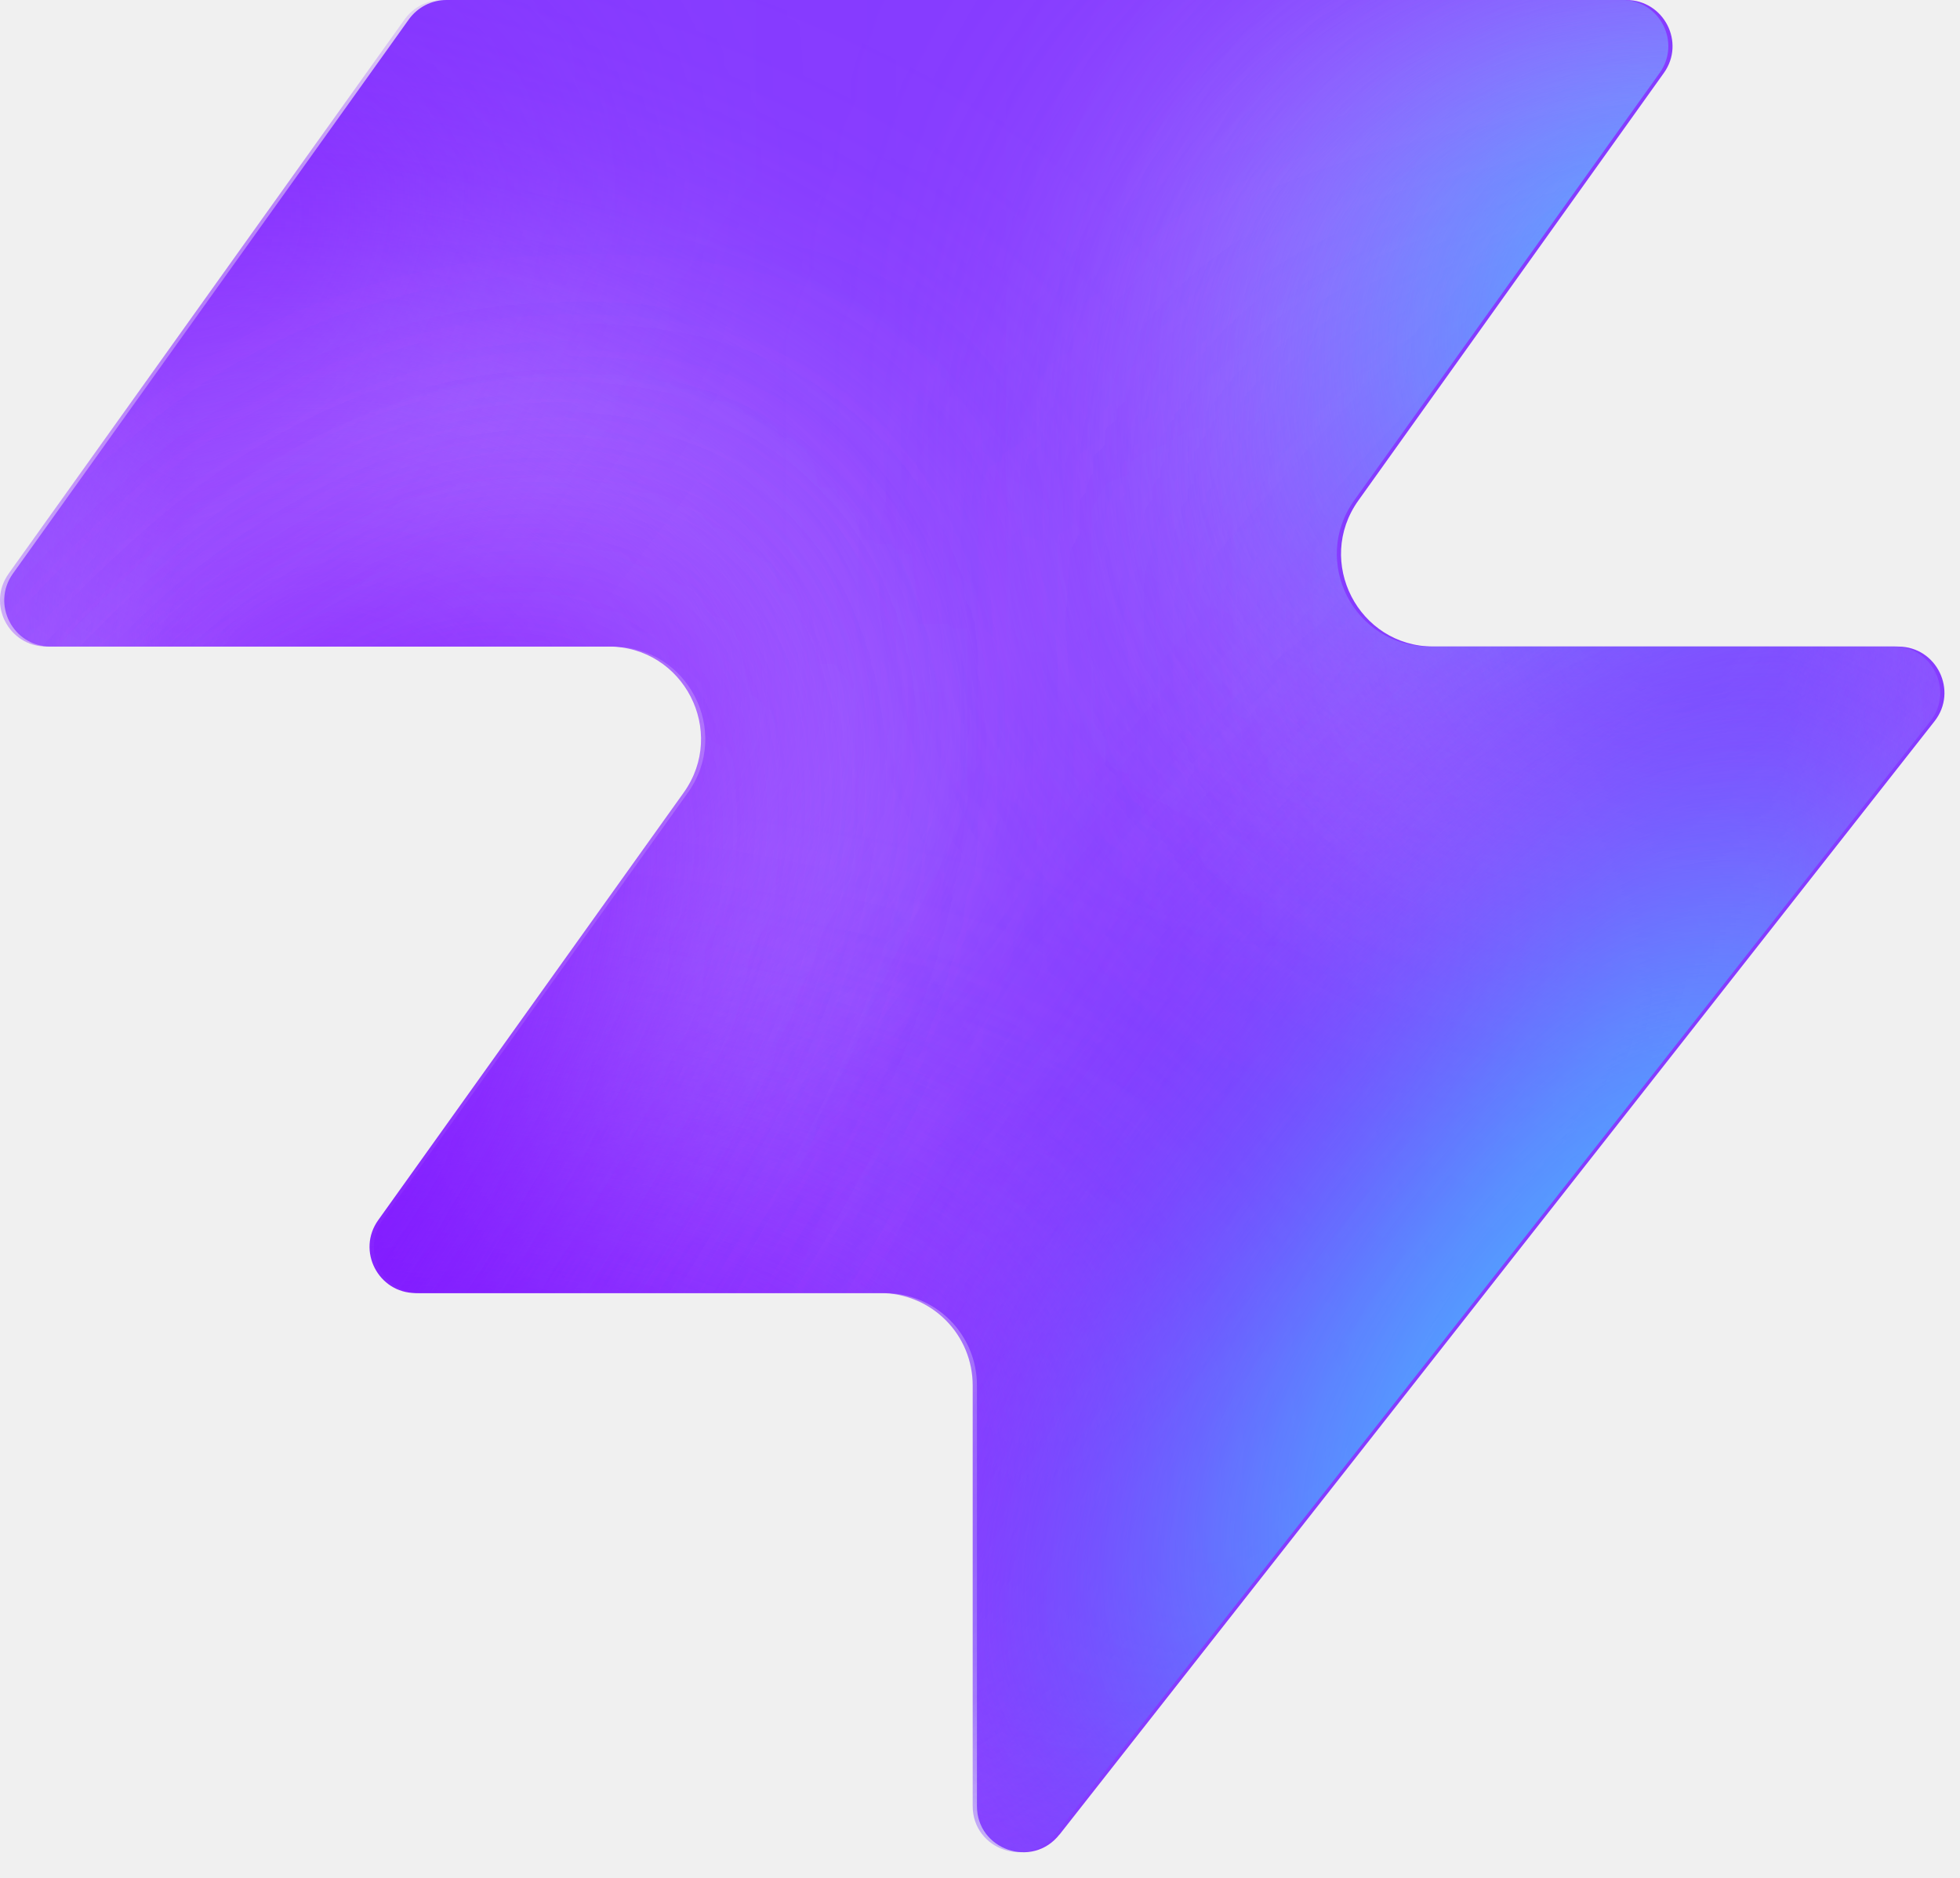
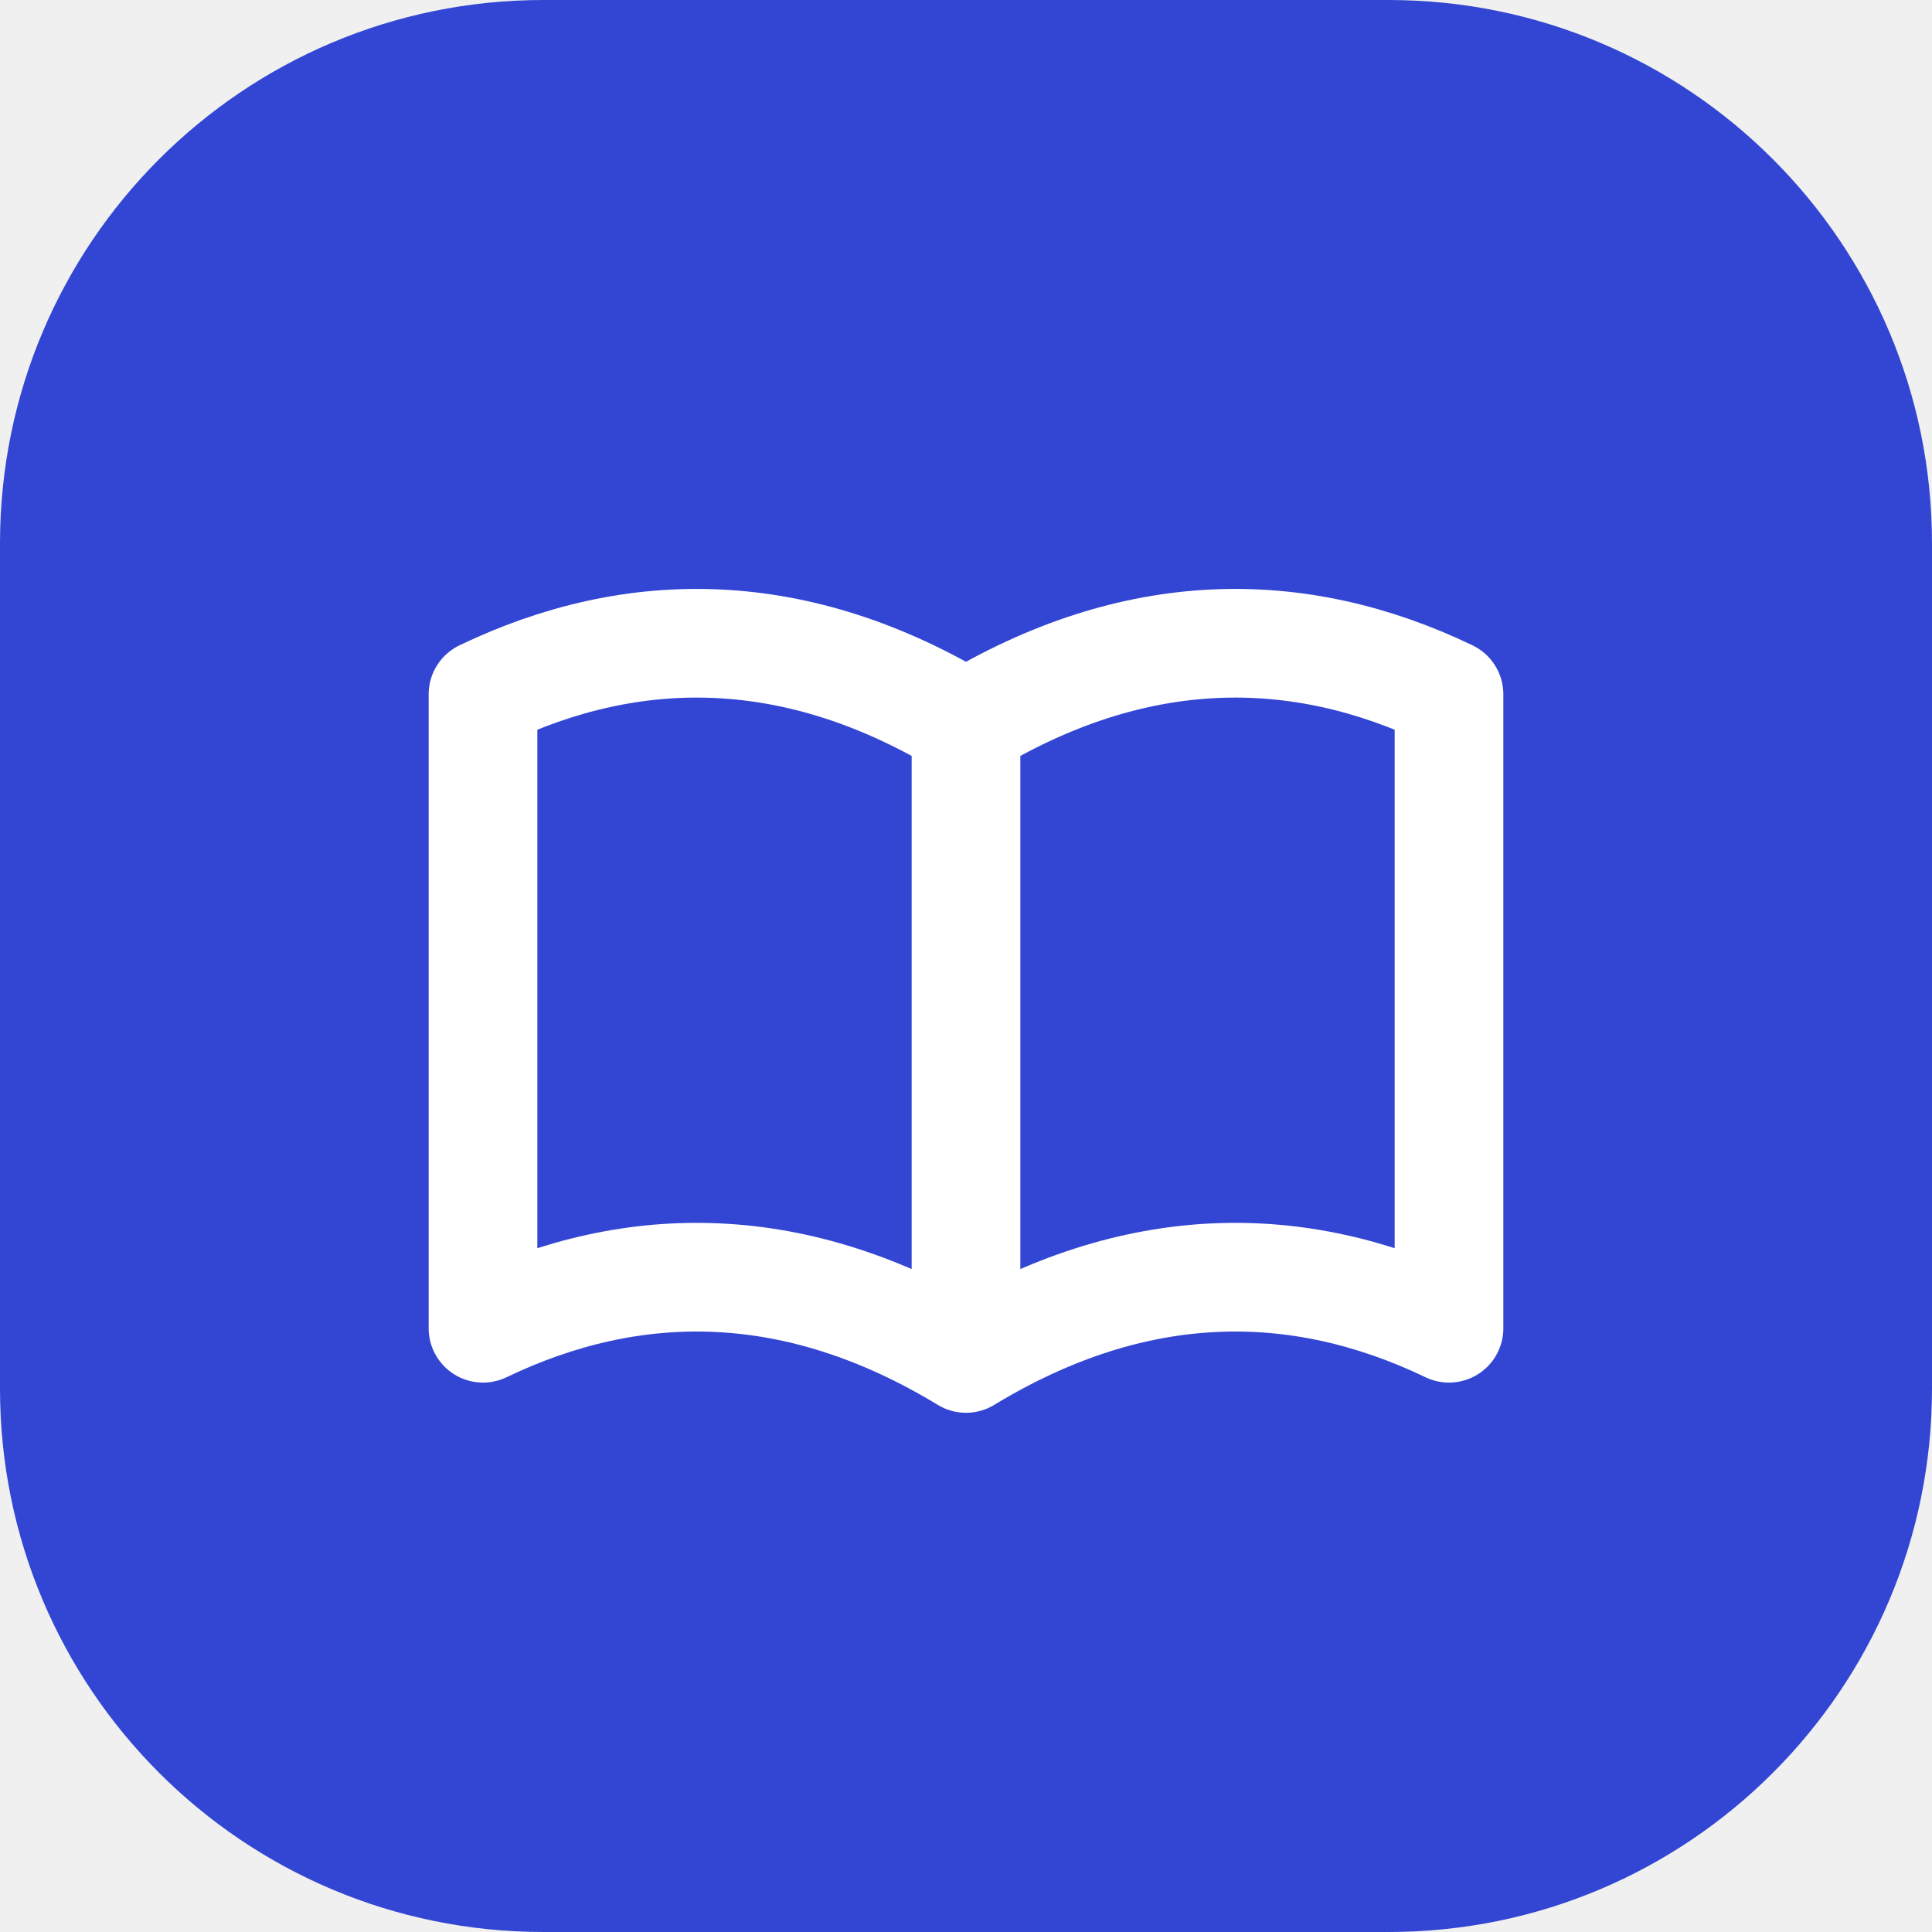
- <svg xmlns="http://www.w3.org/2000/svg" width="48" height="46" fill="none" viewBox="0 0 48 46">
-   <path fill="#863bff" d="M25.946 44.938c-.664.845-2.021.375-2.021-.698V33.937a2.26 2.26 0 0 0-2.262-2.262H10.287c-.92 0-1.456-1.04-.92-1.788l7.48-10.471c1.07-1.497 0-3.578-1.842-3.578H1.237c-.92 0-1.456-1.04-.92-1.788L10.013.474c.214-.297.556-.474.92-.474h28.894c.92 0 1.456 1.04.92 1.788l-7.48 10.471c-1.07 1.498 0 3.579 1.842 3.579h11.377c.943 0 1.473 1.088.89 1.83L25.947 44.94z" style="fill:#863bff;fill:color(display-p3 .525 .23 1);fill-opacity:1" />
-   <mask id="a" width="48" height="46" x="0" y="0" maskUnits="userSpaceOnUse" style="mask-type:alpha">
-     <path fill="#000" d="M25.842 44.938c-.664.844-2.021.375-2.021-.698V33.937a2.26 2.26 0 0 0-2.262-2.262H10.183c-.92 0-1.456-1.04-.92-1.788l7.48-10.471c1.07-1.498 0-3.579-1.842-3.579H1.133c-.92 0-1.456-1.04-.92-1.787L9.91.473c.214-.297.556-.474.92-.474h28.894c.92 0 1.456 1.04.92 1.788l-7.48 10.471c-1.07 1.498 0 3.578 1.842 3.578h11.377c.943 0 1.473 1.088.89 1.832L25.843 44.94z" style="fill:#000;fill-opacity:1" />
-   </mask>
-   <g mask="url(#a)">
-     <g filter="url(#b)">
-       <ellipse cx="5.508" cy="14.704" fill="#ede6ff" rx="5.508" ry="14.704" style="fill:#ede6ff;fill:color(display-p3 .927 .903 1);fill-opacity:1" transform="matrix(.00324 1 1 -.00324 -4.47 31.516)" />
-     </g>
-     <g filter="url(#c)">
-       <ellipse cx="10.399" cy="29.851" fill="#ede6ff" rx="10.399" ry="29.851" style="fill:#ede6ff;fill:color(display-p3 .927 .903 1);fill-opacity:1" transform="matrix(.00324 1 1 -.00324 -39.328 7.883)" />
-     </g>
-     <g filter="url(#d)">
-       <ellipse cx="5.508" cy="30.487" fill="#7e14ff" rx="5.508" ry="30.487" style="fill:#7e14ff;fill:color(display-p3 .492 .077 1);fill-opacity:1" transform="rotate(89.814 -25.913 -14.639)scale(1 -1)" />
-     </g>
-     <g filter="url(#e)">
-       <ellipse cx="5.508" cy="30.599" fill="#7e14ff" rx="5.508" ry="30.599" style="fill:#7e14ff;fill:color(display-p3 .492 .077 1);fill-opacity:1" transform="rotate(89.814 -32.644 -3.334)scale(1 -1)" />
-     </g>
-     <g filter="url(#f)">
-       <ellipse cx="5.508" cy="30.599" fill="#7e14ff" rx="5.508" ry="30.599" style="fill:#7e14ff;fill:color(display-p3 .492 .077 1);fill-opacity:1" transform="matrix(.00324 1 1 -.00324 -34.34 30.47)" />
-     </g>
-     <g filter="url(#g)">
-       <ellipse cx="14.072" cy="22.078" fill="#ede6ff" rx="14.072" ry="22.078" style="fill:#ede6ff;fill:color(display-p3 .927 .903 1);fill-opacity:1" transform="rotate(93.35 24.506 48.493)scale(-1 1)" />
-     </g>
-     <g filter="url(#h)">
-       <ellipse cx="3.47" cy="21.501" fill="#7e14ff" rx="3.47" ry="21.501" style="fill:#7e14ff;fill:color(display-p3 .492 .077 1);fill-opacity:1" transform="rotate(89.009 28.708 47.59)scale(-1 1)" />
-     </g>
-     <g filter="url(#i)">
-       <ellipse cx="3.47" cy="21.501" fill="#7e14ff" rx="3.47" ry="21.501" style="fill:#7e14ff;fill:color(display-p3 .492 .077 1);fill-opacity:1" transform="rotate(89.009 28.708 47.59)scale(-1 1)" />
-     </g>
-     <g filter="url(#j)">
-       <ellipse cx=".387" cy="8.972" fill="#7e14ff" rx="4.407" ry="29.108" style="fill:#7e14ff;fill:color(display-p3 .492 .077 1);fill-opacity:1" transform="rotate(39.51 .387 8.972)" />
-     </g>
-     <g filter="url(#k)">
-       <ellipse cx="47.523" cy="-6.092" fill="#7e14ff" rx="4.407" ry="29.108" style="fill:#7e14ff;fill:color(display-p3 .492 .077 1);fill-opacity:1" transform="rotate(37.892 47.523 -6.092)" />
-     </g>
-     <g filter="url(#l)">
-       <ellipse cx="41.412" cy="6.333" fill="#47bfff" rx="5.971" ry="9.665" style="fill:#47bfff;fill:color(display-p3 .28 .748 1);fill-opacity:1" transform="rotate(37.892 41.412 6.333)" />
-     </g>
-     <g filter="url(#m)">
-       <ellipse cx="-1.879" cy="38.332" fill="#7e14ff" rx="4.407" ry="29.108" style="fill:#7e14ff;fill:color(display-p3 .492 .077 1);fill-opacity:1" transform="rotate(37.892 -1.88 38.332)" />
-     </g>
-     <g filter="url(#n)">
-       <ellipse cx="-1.879" cy="38.332" fill="#7e14ff" rx="4.407" ry="29.108" style="fill:#7e14ff;fill:color(display-p3 .492 .077 1);fill-opacity:1" transform="rotate(37.892 -1.88 38.332)" />
-     </g>
-     <g filter="url(#o)">
-       <ellipse cx="35.651" cy="29.907" fill="#7e14ff" rx="4.407" ry="29.108" style="fill:#7e14ff;fill:color(display-p3 .492 .077 1);fill-opacity:1" transform="rotate(37.892 35.651 29.907)" />
-     </g>
-     <g filter="url(#p)">
-       <ellipse cx="38.418" cy="32.4" fill="#47bfff" rx="5.971" ry="15.297" style="fill:#47bfff;fill:color(display-p3 .28 .748 1);fill-opacity:1" transform="rotate(37.892 38.418 32.4)" />
-     </g>
-   </g>
-   <defs>
-     <filter id="b" width="60.045" height="41.654" x="-19.77" y="16.149" color-interpolation-filters="sRGB" filterUnits="userSpaceOnUse">
-       <feFlood flood-opacity="0" result="BackgroundImageFix" />
-       <feBlend in="SourceGraphic" in2="BackgroundImageFix" result="shape" />
-       <feGaussianBlur result="effect1_foregroundBlur_2002_17158" stdDeviation="7.659" />
-     </filter>
-     <filter id="c" width="90.34" height="51.437" x="-54.613" y="-7.533" color-interpolation-filters="sRGB" filterUnits="userSpaceOnUse">
-       <feFlood flood-opacity="0" result="BackgroundImageFix" />
-       <feBlend in="SourceGraphic" in2="BackgroundImageFix" result="shape" />
-       <feGaussianBlur result="effect1_foregroundBlur_2002_17158" stdDeviation="7.659" />
-     </filter>
-     <filter id="d" width="79.355" height="29.4" x="-49.64" y="2.03" color-interpolation-filters="sRGB" filterUnits="userSpaceOnUse">
-       <feFlood flood-opacity="0" result="BackgroundImageFix" />
-       <feBlend in="SourceGraphic" in2="BackgroundImageFix" result="shape" />
-       <feGaussianBlur result="effect1_foregroundBlur_2002_17158" stdDeviation="4.596" />
-     </filter>
-     <filter id="e" width="79.579" height="29.4" x="-45.045" y="20.029" color-interpolation-filters="sRGB" filterUnits="userSpaceOnUse">
-       <feFlood flood-opacity="0" result="BackgroundImageFix" />
-       <feBlend in="SourceGraphic" in2="BackgroundImageFix" result="shape" />
-       <feGaussianBlur result="effect1_foregroundBlur_2002_17158" stdDeviation="4.596" />
-     </filter>
-     <filter id="f" width="79.579" height="29.4" x="-43.513" y="21.178" color-interpolation-filters="sRGB" filterUnits="userSpaceOnUse">
-       <feFlood flood-opacity="0" result="BackgroundImageFix" />
-       <feBlend in="SourceGraphic" in2="BackgroundImageFix" result="shape" />
-       <feGaussianBlur result="effect1_foregroundBlur_2002_17158" stdDeviation="4.596" />
-     </filter>
-     <filter id="g" width="74.749" height="58.852" x="15.756" y="-17.901" color-interpolation-filters="sRGB" filterUnits="userSpaceOnUse">
-       <feFlood flood-opacity="0" result="BackgroundImageFix" />
-       <feBlend in="SourceGraphic" in2="BackgroundImageFix" result="shape" />
-       <feGaussianBlur result="effect1_foregroundBlur_2002_17158" stdDeviation="7.659" />
-     </filter>
-     <filter id="h" width="61.377" height="25.362" x="23.548" y="2.284" color-interpolation-filters="sRGB" filterUnits="userSpaceOnUse">
-       <feFlood flood-opacity="0" result="BackgroundImageFix" />
-       <feBlend in="SourceGraphic" in2="BackgroundImageFix" result="shape" />
-       <feGaussianBlur result="effect1_foregroundBlur_2002_17158" stdDeviation="4.596" />
-     </filter>
-     <filter id="i" width="61.377" height="25.362" x="23.548" y="2.284" color-interpolation-filters="sRGB" filterUnits="userSpaceOnUse">
-       <feFlood flood-opacity="0" result="BackgroundImageFix" />
-       <feBlend in="SourceGraphic" in2="BackgroundImageFix" result="shape" />
-       <feGaussianBlur result="effect1_foregroundBlur_2002_17158" stdDeviation="4.596" />
-     </filter>
-     <filter id="j" width="56.045" height="63.649" x="-27.636" y="-22.853" color-interpolation-filters="sRGB" filterUnits="userSpaceOnUse">
-       <feFlood flood-opacity="0" result="BackgroundImageFix" />
-       <feBlend in="SourceGraphic" in2="BackgroundImageFix" result="shape" />
-       <feGaussianBlur result="effect1_foregroundBlur_2002_17158" stdDeviation="4.596" />
-     </filter>
-     <filter id="k" width="54.814" height="64.646" x="20.116" y="-38.415" color-interpolation-filters="sRGB" filterUnits="userSpaceOnUse">
-       <feFlood flood-opacity="0" result="BackgroundImageFix" />
-       <feBlend in="SourceGraphic" in2="BackgroundImageFix" result="shape" />
-       <feGaussianBlur result="effect1_foregroundBlur_2002_17158" stdDeviation="4.596" />
-     </filter>
-     <filter id="l" width="33.541" height="35.313" x="24.641" y="-11.323" color-interpolation-filters="sRGB" filterUnits="userSpaceOnUse">
-       <feFlood flood-opacity="0" result="BackgroundImageFix" />
-       <feBlend in="SourceGraphic" in2="BackgroundImageFix" result="shape" />
-       <feGaussianBlur result="effect1_foregroundBlur_2002_17158" stdDeviation="4.596" />
-     </filter>
-     <filter id="m" width="54.814" height="64.646" x="-29.286" y="6.009" color-interpolation-filters="sRGB" filterUnits="userSpaceOnUse">
-       <feFlood flood-opacity="0" result="BackgroundImageFix" />
-       <feBlend in="SourceGraphic" in2="BackgroundImageFix" result="shape" />
-       <feGaussianBlur result="effect1_foregroundBlur_2002_17158" stdDeviation="4.596" />
-     </filter>
-     <filter id="n" width="54.814" height="64.646" x="-29.286" y="6.009" color-interpolation-filters="sRGB" filterUnits="userSpaceOnUse">
-       <feFlood flood-opacity="0" result="BackgroundImageFix" />
-       <feBlend in="SourceGraphic" in2="BackgroundImageFix" result="shape" />
-       <feGaussianBlur result="effect1_foregroundBlur_2002_17158" stdDeviation="4.596" />
-     </filter>
-     <filter id="o" width="54.814" height="64.646" x="8.244" y="-2.416" color-interpolation-filters="sRGB" filterUnits="userSpaceOnUse">
-       <feFlood flood-opacity="0" result="BackgroundImageFix" />
-       <feBlend in="SourceGraphic" in2="BackgroundImageFix" result="shape" />
-       <feGaussianBlur result="effect1_foregroundBlur_2002_17158" stdDeviation="4.596" />
-     </filter>
-     <filter id="p" width="39.409" height="43.623" x="18.713" y="10.588" color-interpolation-filters="sRGB" filterUnits="userSpaceOnUse">
-       <feFlood flood-opacity="0" result="BackgroundImageFix" />
-       <feBlend in="SourceGraphic" in2="BackgroundImageFix" result="shape" />
-       <feGaussianBlur result="effect1_foregroundBlur_2002_17158" stdDeviation="4.596" />
-     </filter>
-   </defs>
+ <svg xmlns="http://www.w3.org/2000/svg" viewBox="0 0 32 32">
+   <rect width="32" height="32" rx="9" fill="#3346D3" />
+   <path d="M8 11.5c2.5-1.2 5.2-1.2 8 .5 2.8-1.7 5.5-1.7 8-.5V22c-2.5-1.2-5.2-1.2-8 .5-2.8-1.7-5.5-1.7-8-.5z M16 12v10.5" fill="none" stroke="#fff" stroke-width="1.8" stroke-linejoin="round" />
</svg>
